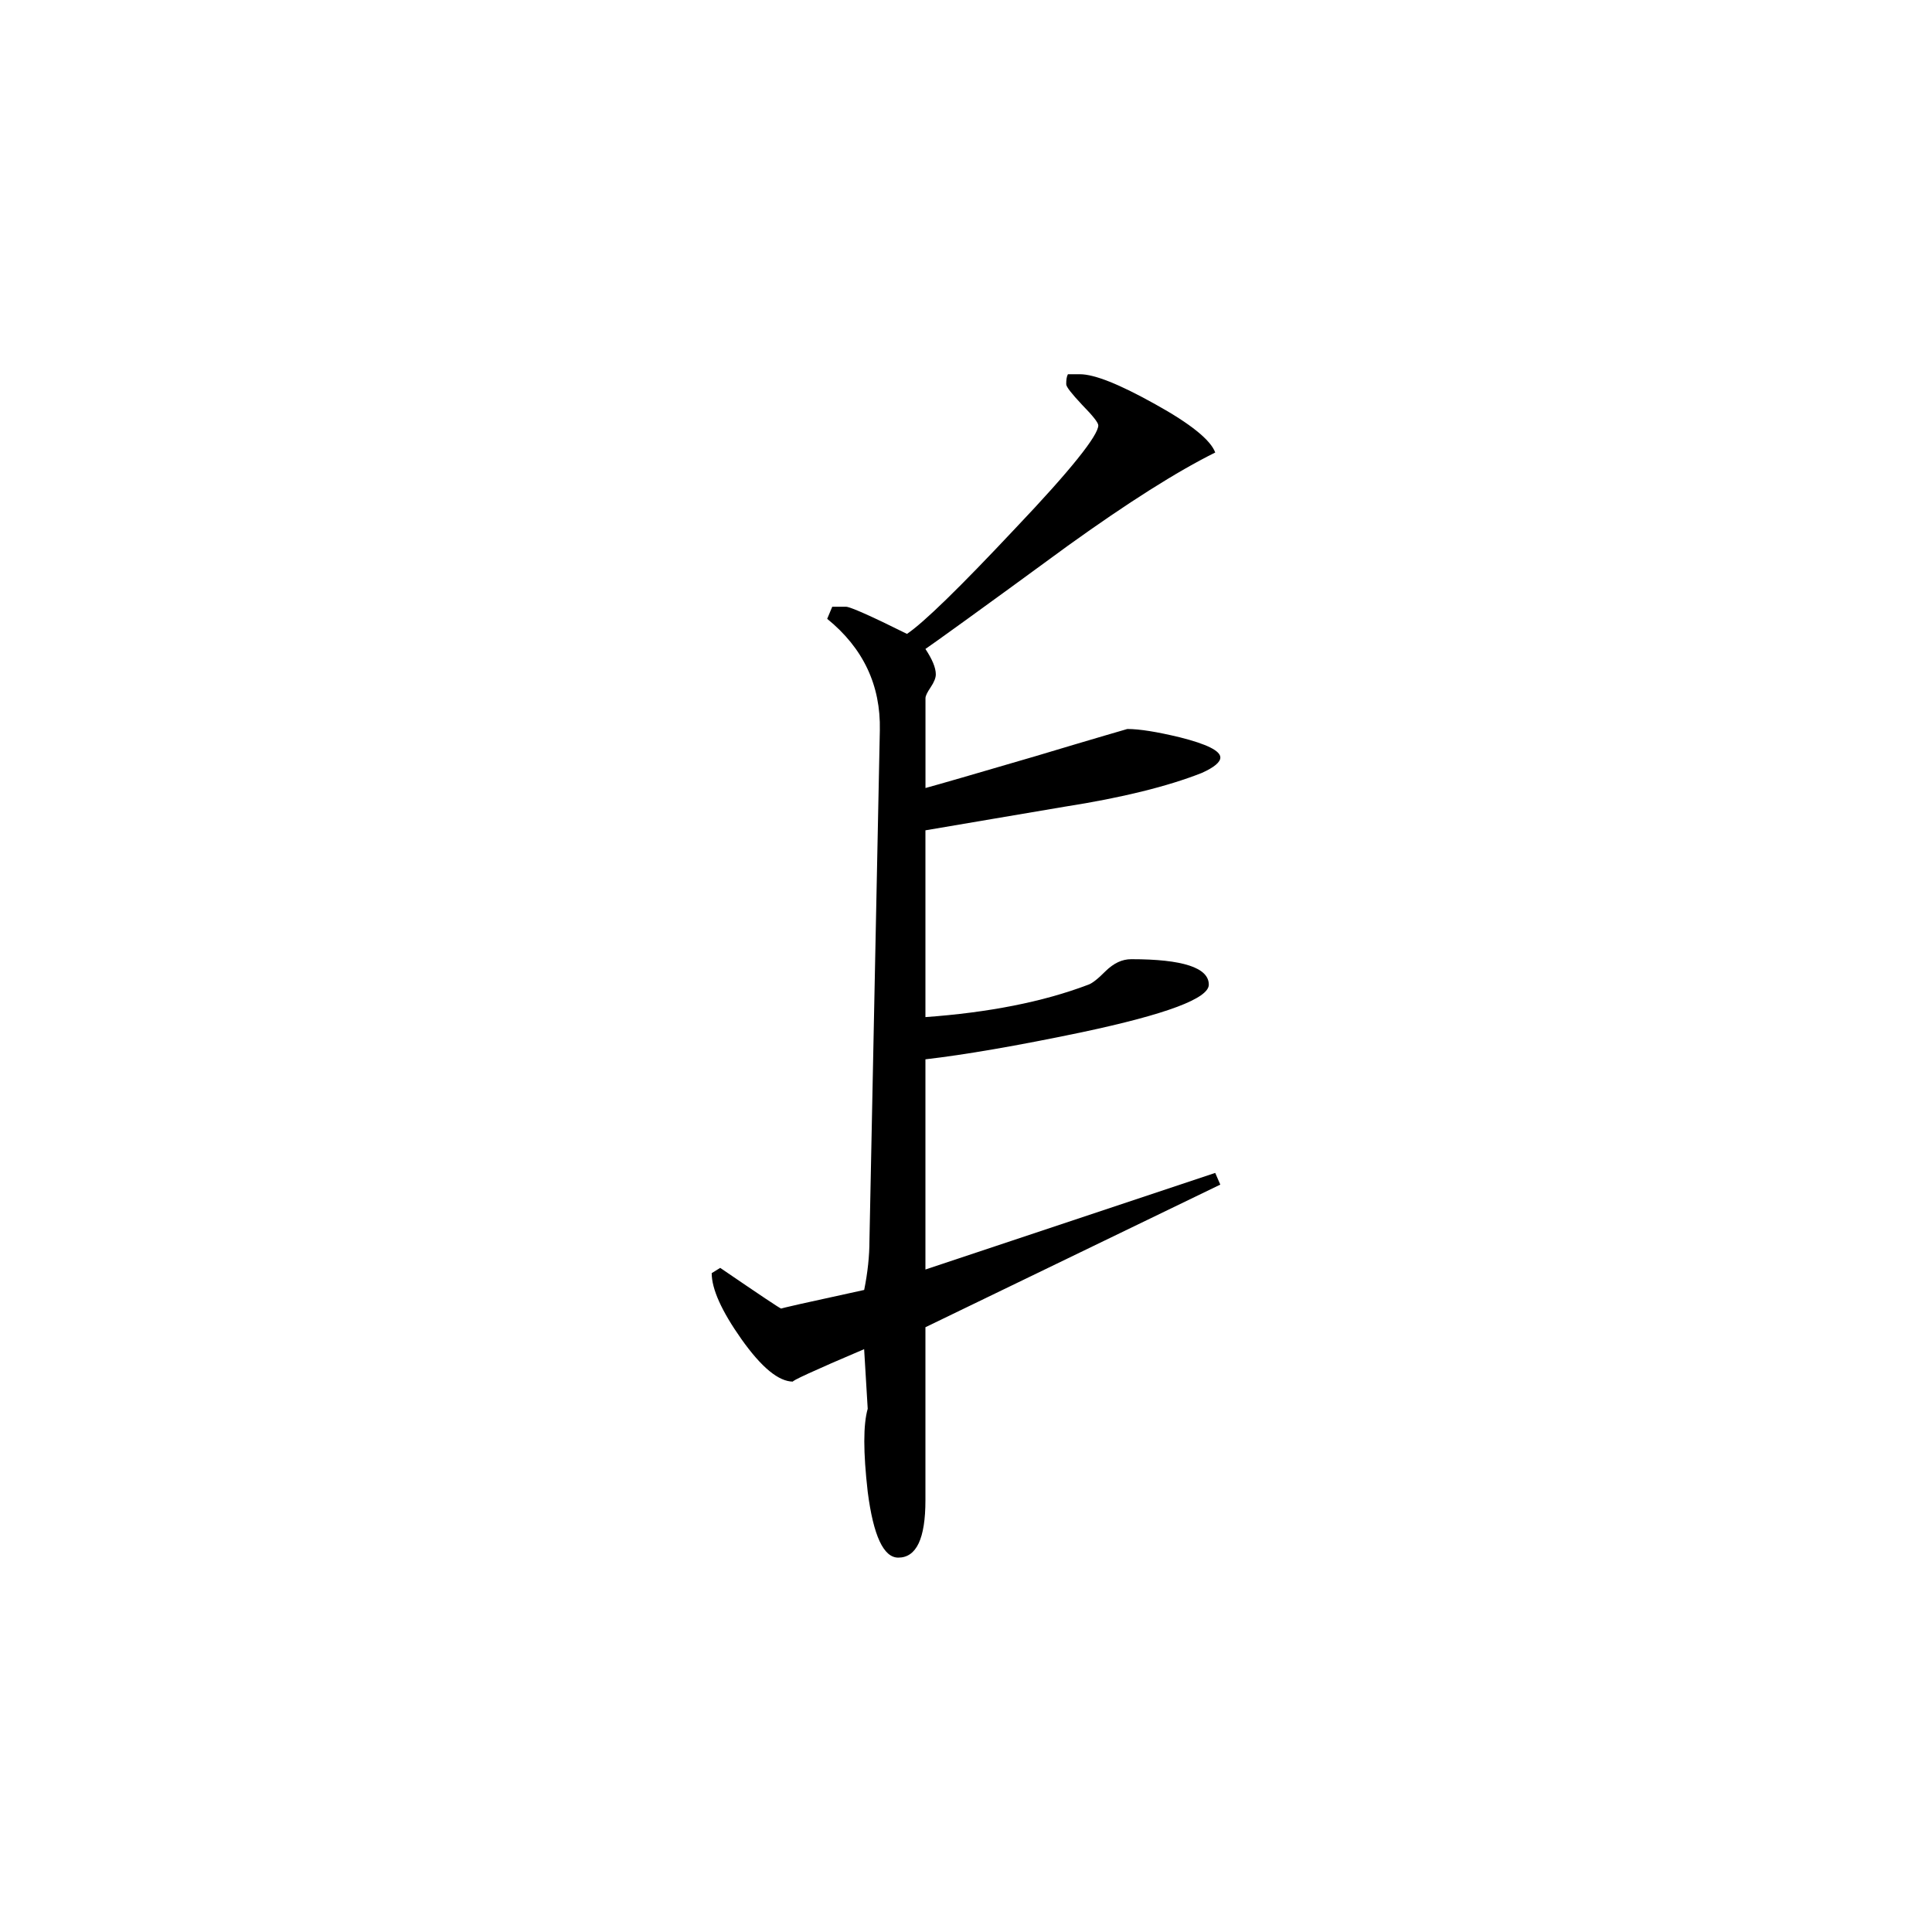
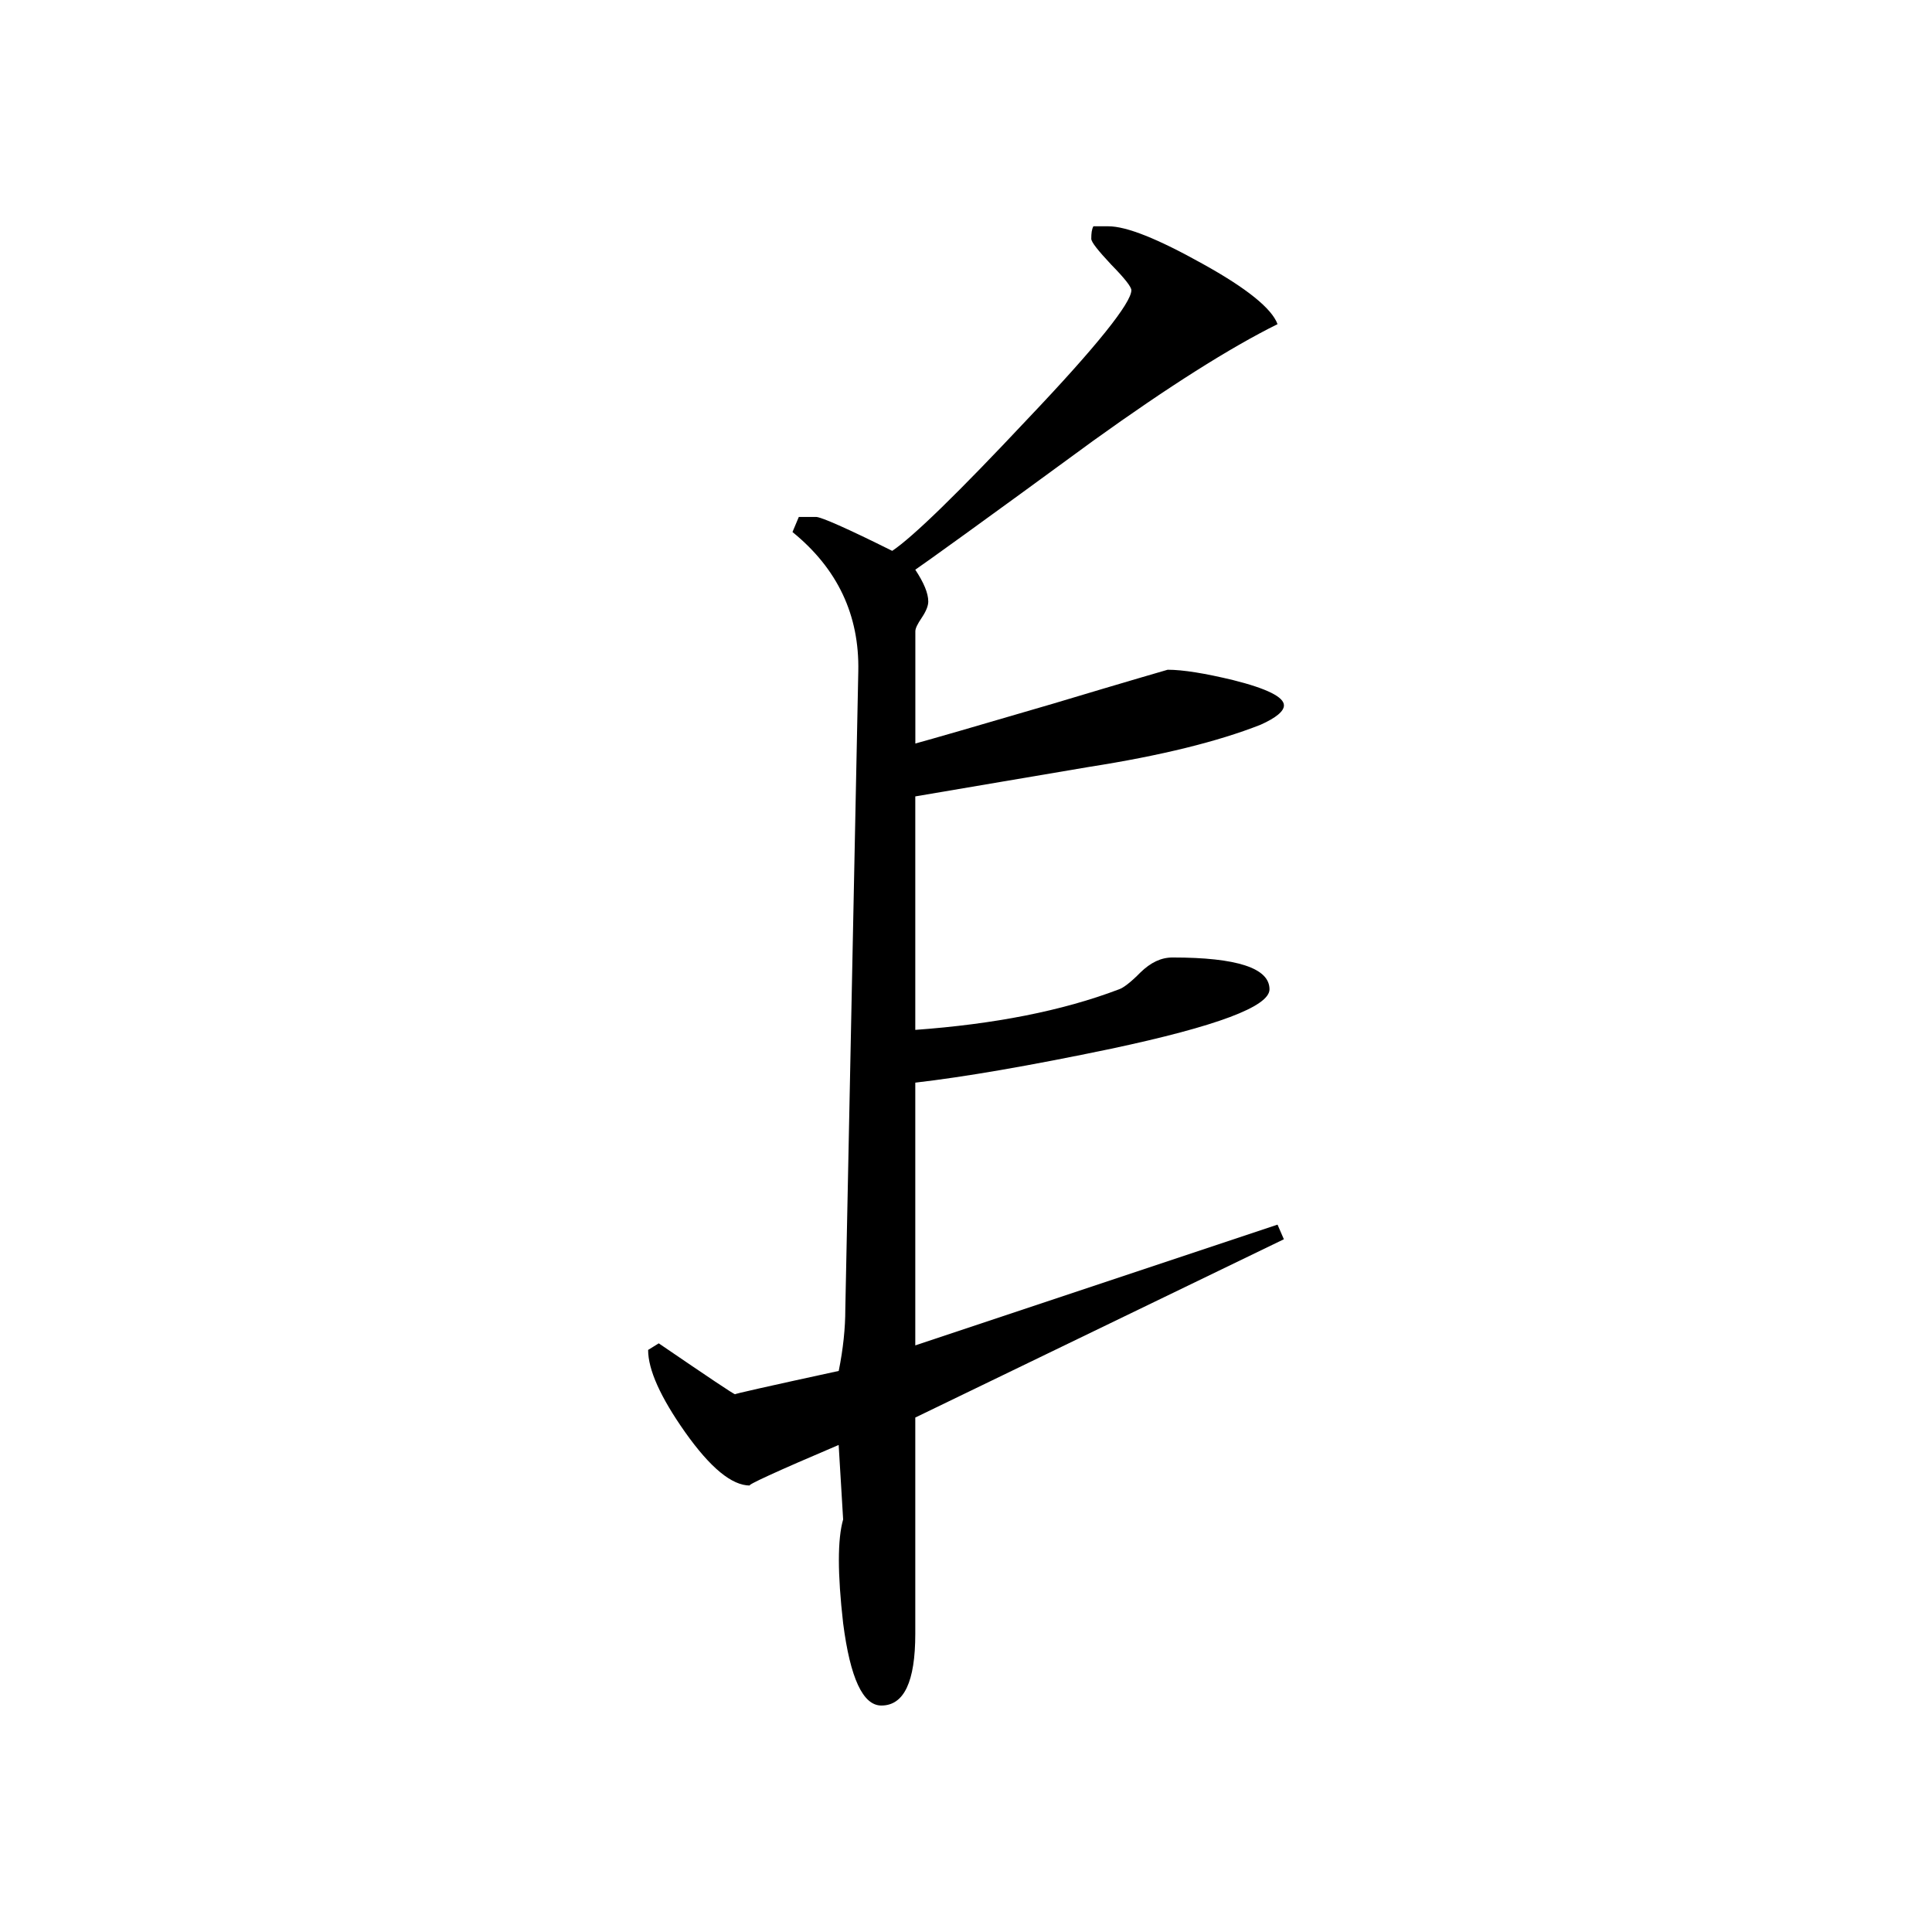
- <svg xmlns="http://www.w3.org/2000/svg" height="40" viewBox="0 0 40 40" width="40">
+ <svg xmlns="http://www.w3.org/2000/svg" viewBox="4 4 32 32">
  <path d="m25.266 15.684c0 .094-.125.203-.387.32-.703.277-1.648.512-2.844.699-.957.16-1.922.328-2.875.488v3.867c1.297-.094 2.43-.312 3.375-.672.07-.023.195-.117.352-.277.172-.168.344-.25.535-.25 1.066 0 1.605.176 1.605.527 0 .285-.875.613-2.621.984-1.363.285-2.441.469-3.246.562v4.352l6-2 .105.242-6.105 2.953v3.582c0 .797-.188 1.188-.562 1.188-.305 0-.516-.453-.633-1.363-.094-.824-.094-1.391 0-1.719l-.074-1.234c-1.047.445-1.535.672-1.469.672-.301 0-.656-.293-1.074-.883-.41-.582-.613-1.035-.613-1.363l.176-.109c.824.562 1.242.844 1.266.844-.047 0 .527-.129 1.715-.387.074-.367.109-.711.109-1.02l.215-10.566c.02-.934-.344-1.703-1.09-2.309l.105-.25h.285c.082 0 .512.188 1.262.562.348-.234 1.098-.965 2.242-2.184 1.148-1.207 1.719-1.926 1.719-2.133 0-.055-.109-.195-.332-.422-.219-.234-.332-.375-.332-.43 0-.094.008-.156.035-.207h.246c.305 0 .82.207 1.562.621.734.406 1.148.742 1.242 1-.789.391-1.812 1.039-3.051 1.93-1.824 1.336-2.809 2.043-2.949 2.137.141.215.215.387.215.527 0 .07-.035.16-.109.27-.066.098-.105.172-.105.223v1.859c.258-.07 1.016-.289 2.281-.66 1.262-.379 1.898-.562 1.898-.562.254 0 .617.059 1.086.172.562.141.84.281.84.418zm0 0" />
</svg>
